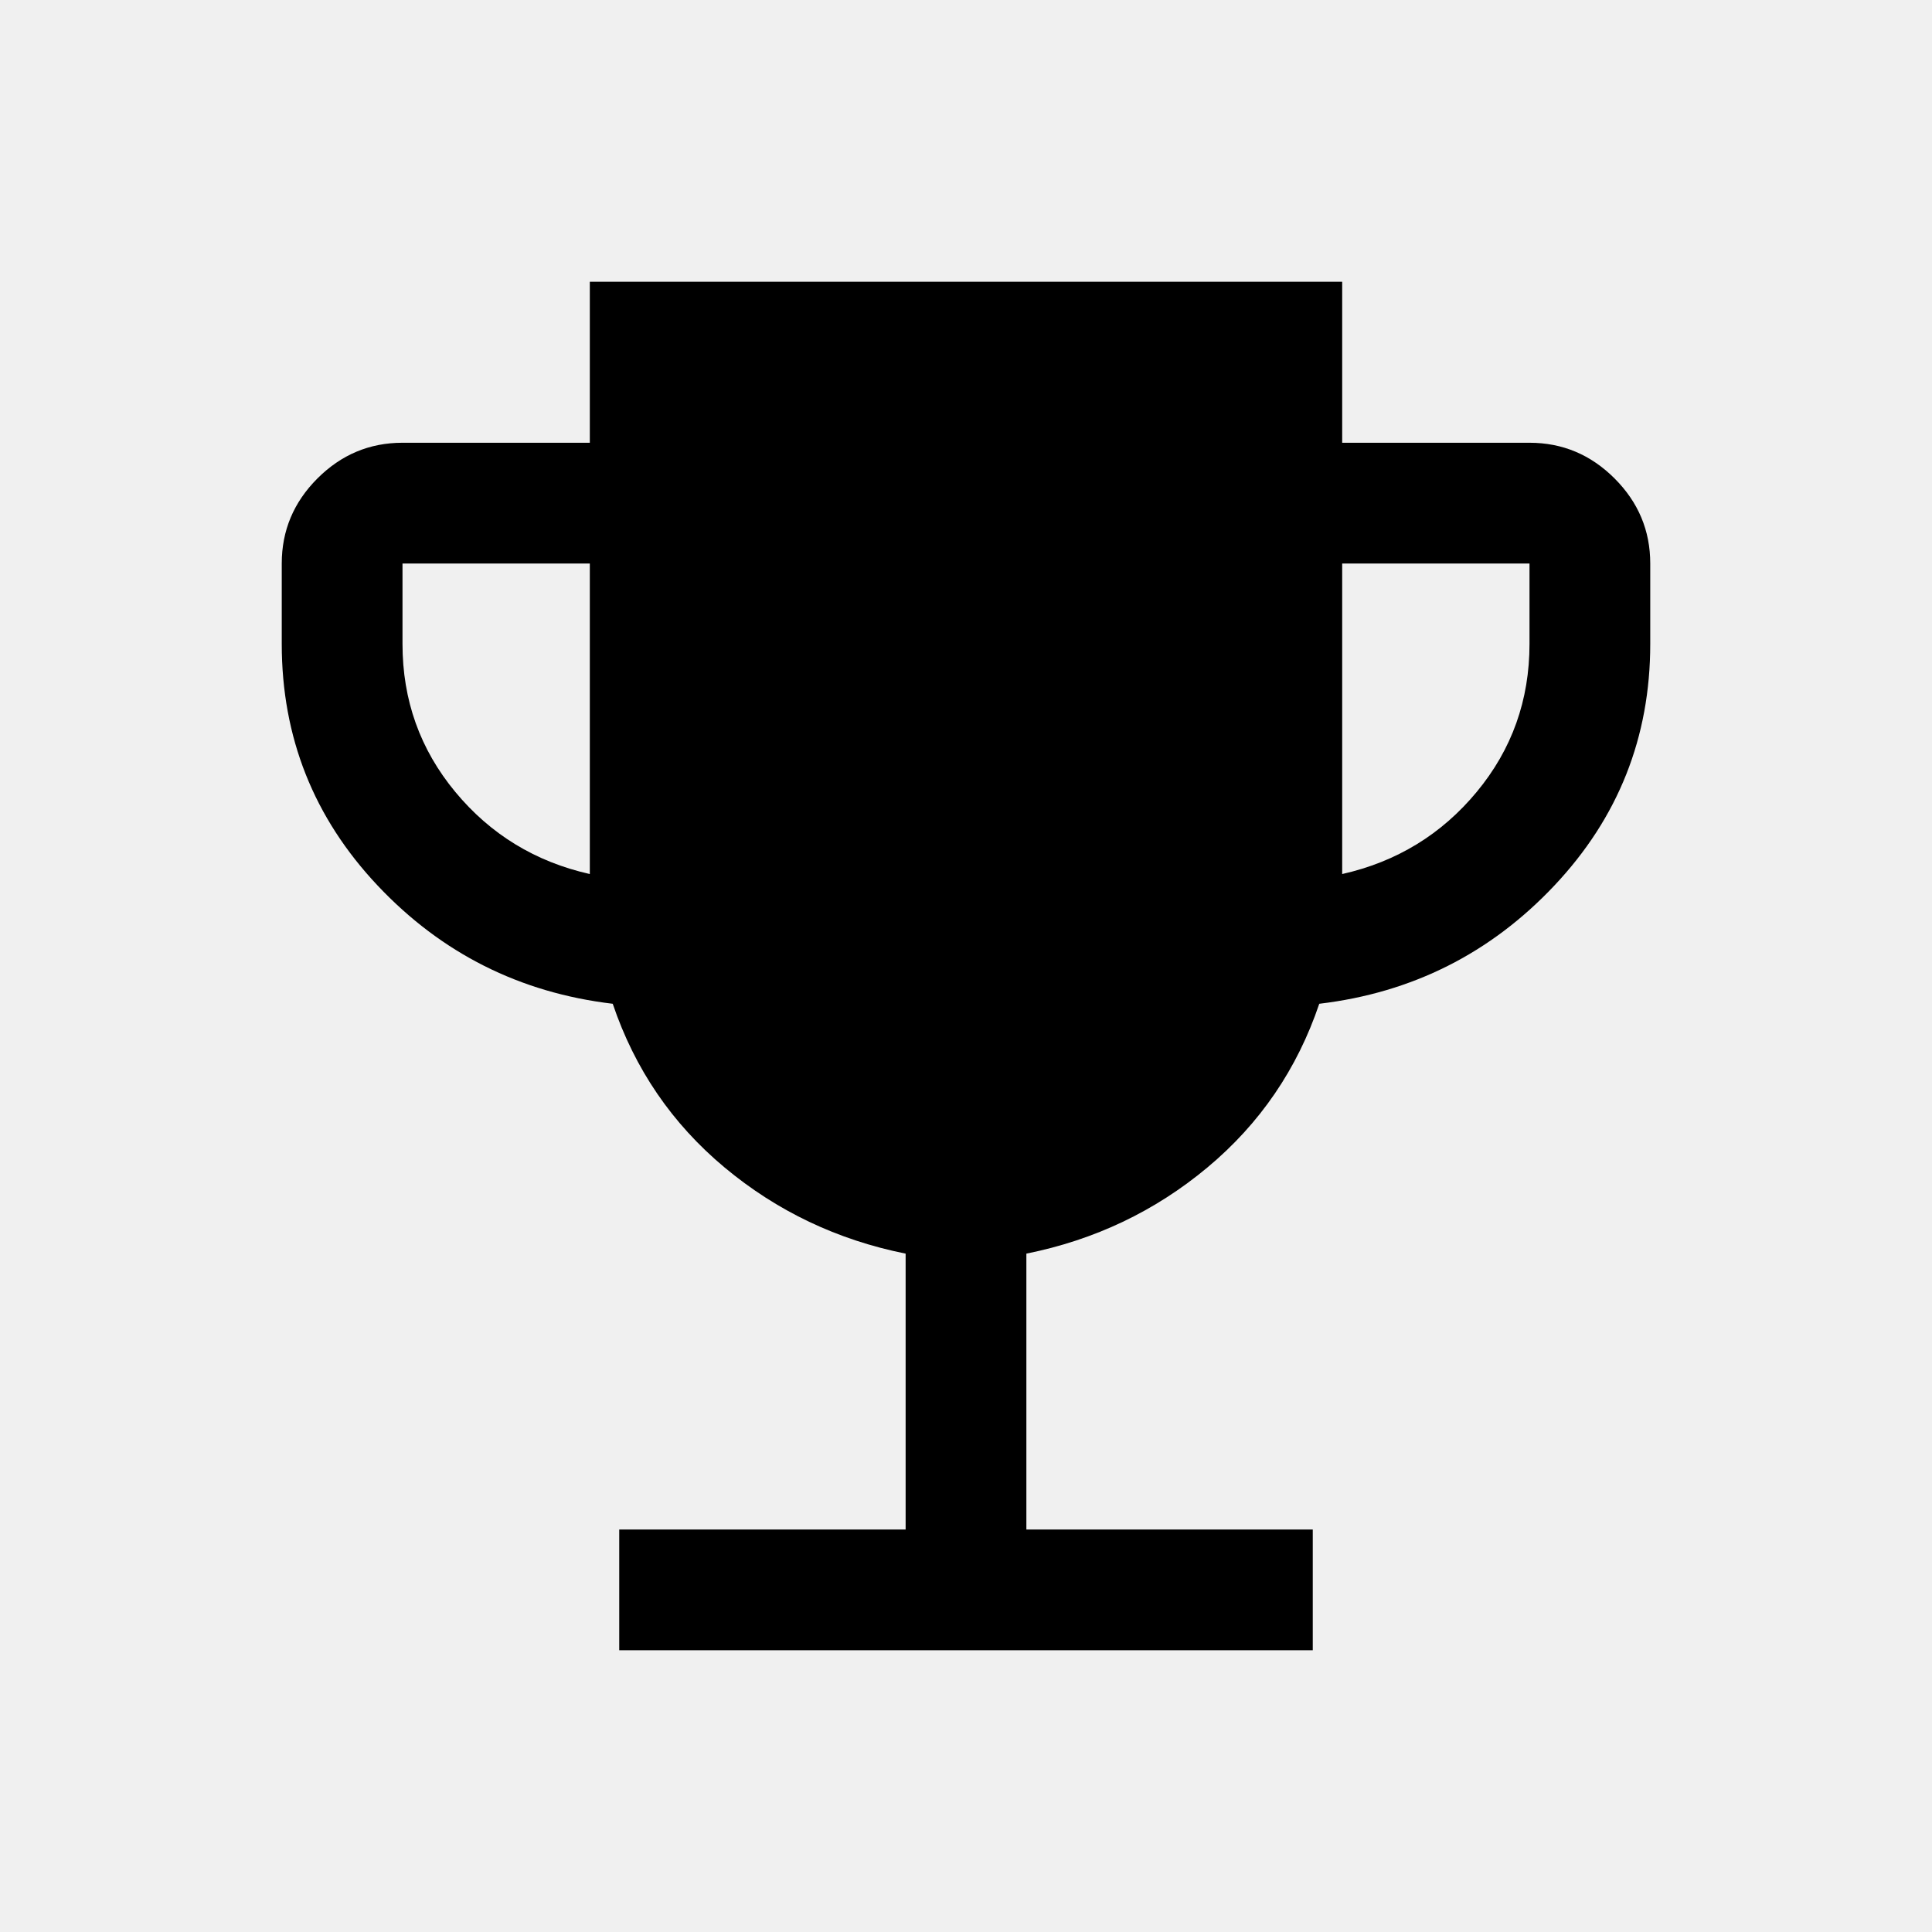
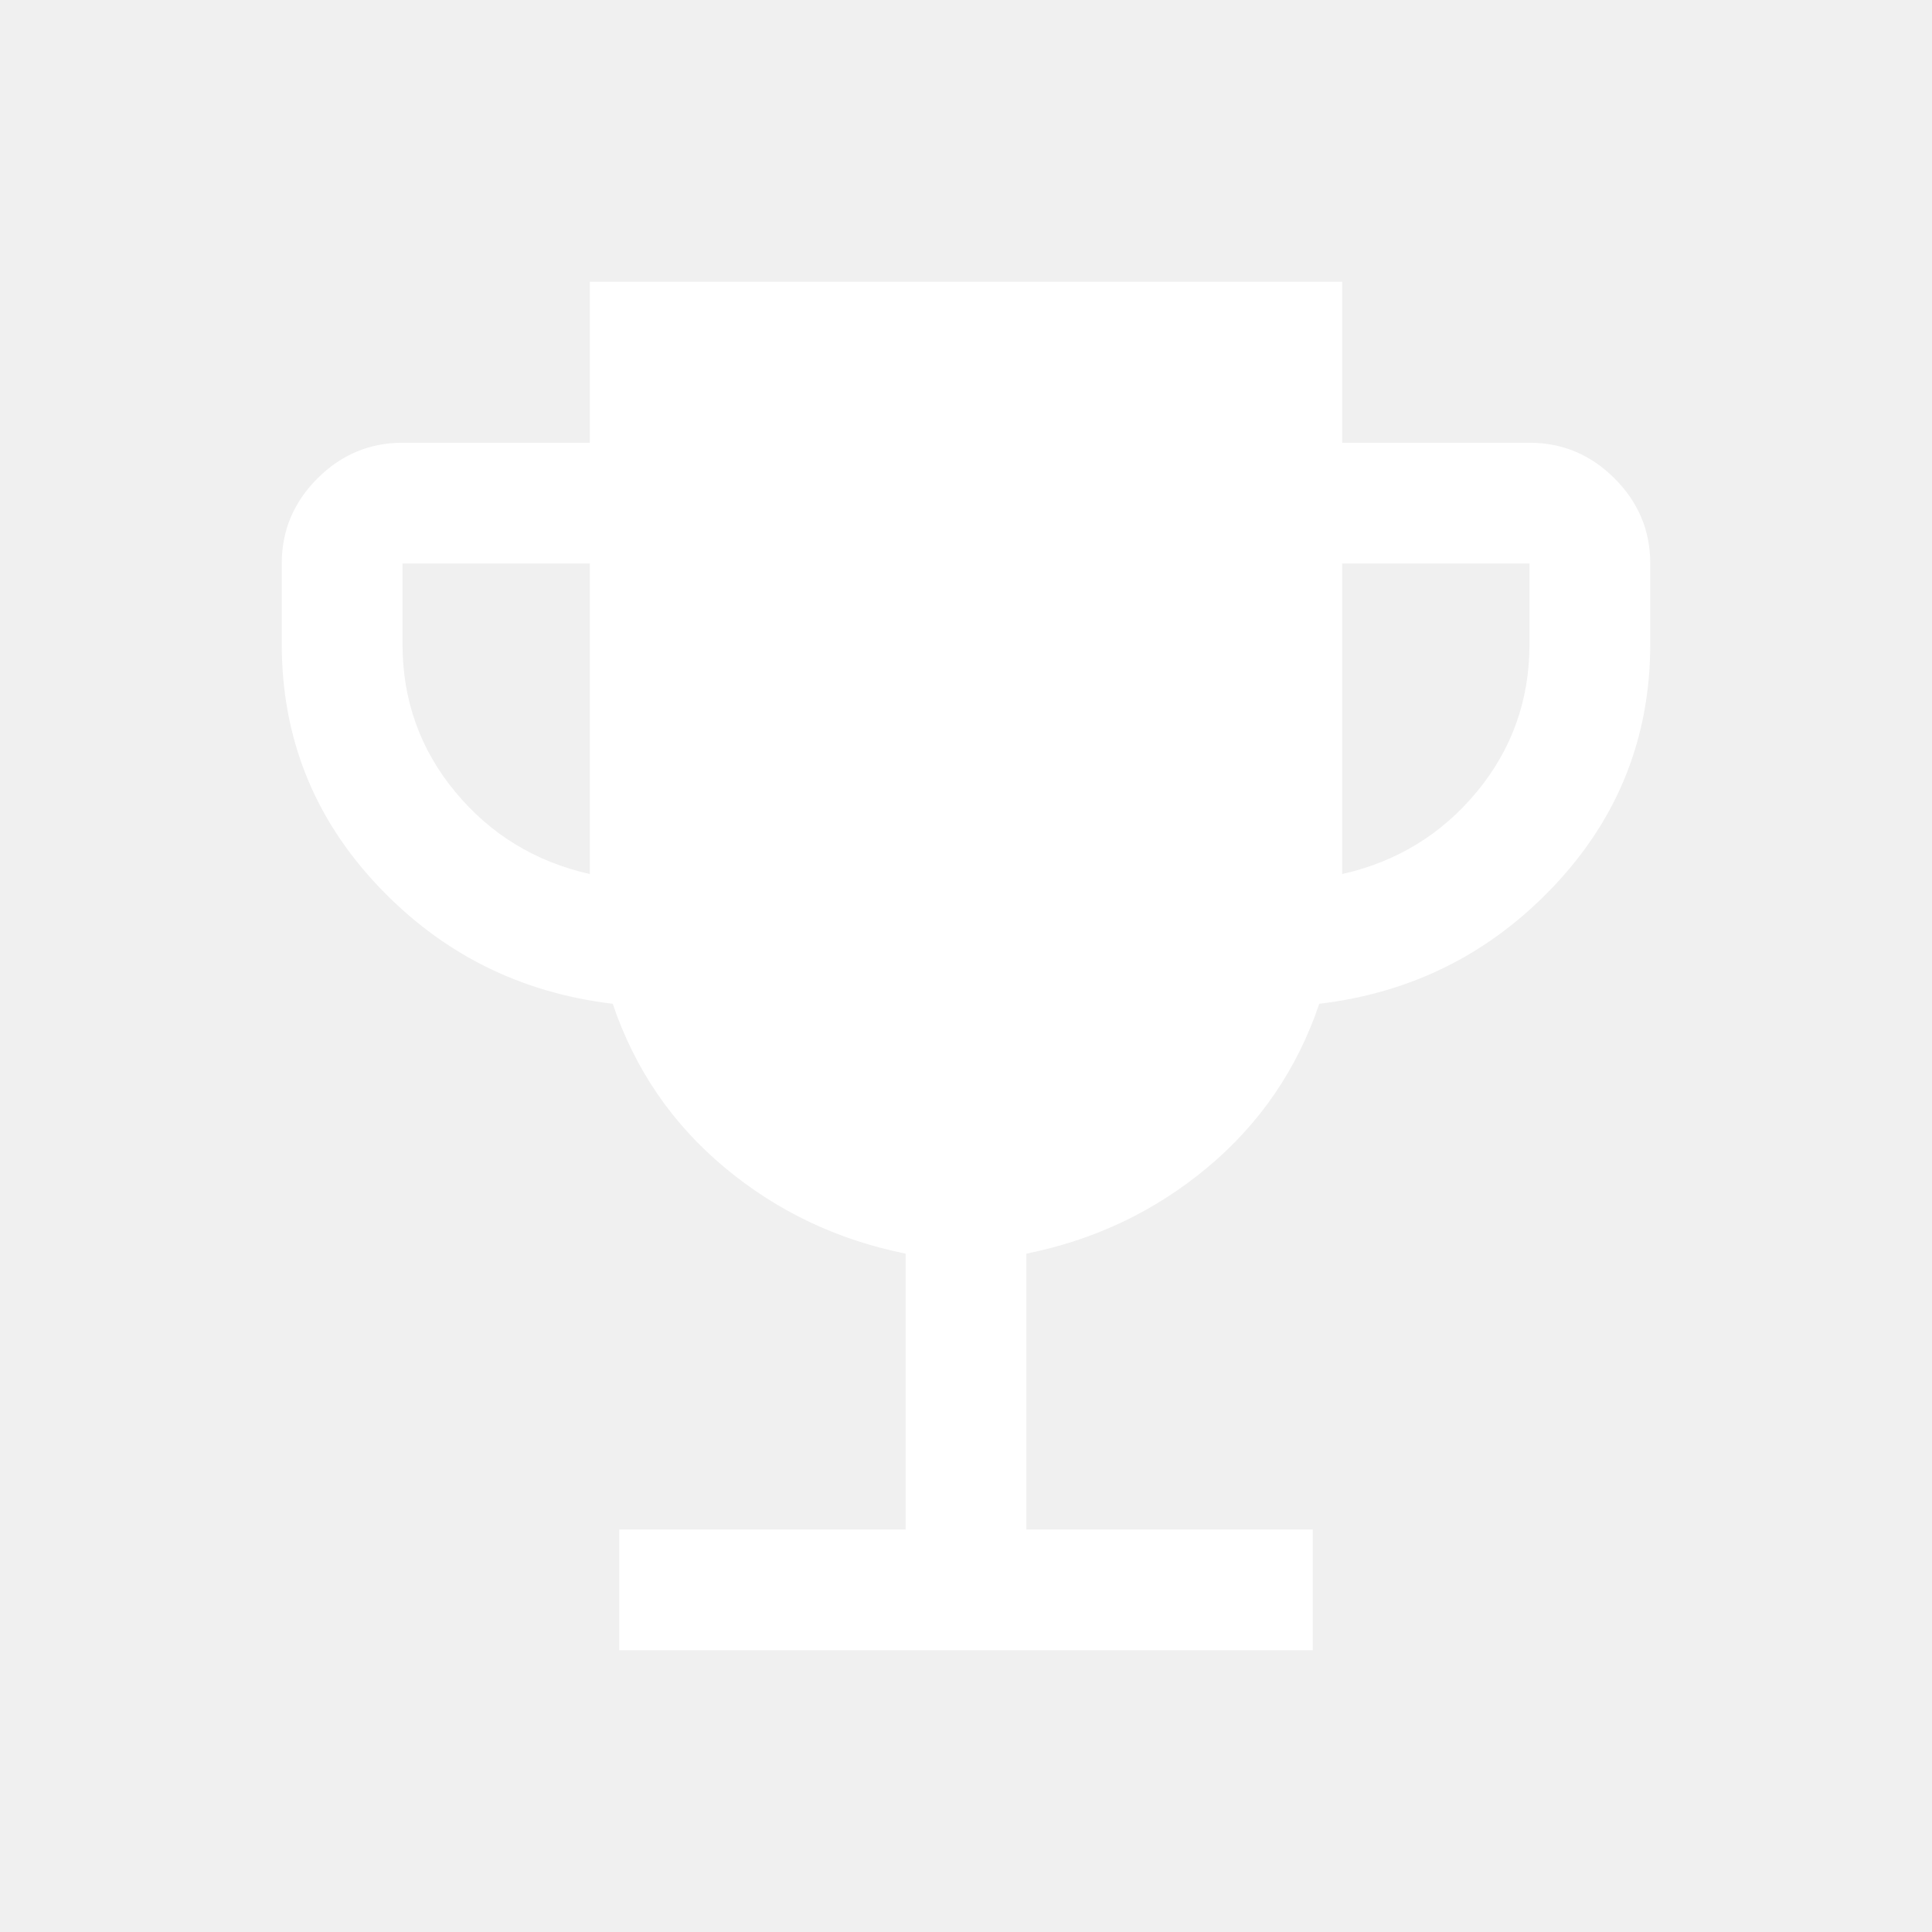
- <svg xmlns="http://www.w3.org/2000/svg" height="24" viewBox="0 -960 960 960" width="24">
+ <svg xmlns="http://www.w3.org/2000/svg" fill="#fff" height="24" viewBox="0 -960 960 960" width="24">
  <path d="M307.694-140.001V-200h142.307v-137.078q-50.923-10.231-90-42.846-39.077-32.616-55.539-81.308-69.23-8.231-116.845-58.769Q140.001-570.539 140.001-640v-40q0-24.538 17.731-42.268 17.73-17.731 42.268-17.731h93.078v-80h373.844v80H760q24.538 0 42.268 17.731 17.731 17.73 17.731 42.268v40q0 69.461-47.616 119.999-47.615 50.538-116.845 58.769-16.462 48.692-55.539 81.308-39.077 32.615-90 42.846V-200h142.307v59.999H307.694Zm-14.616-385.691V-680H200v40q0 41.846 26.231 73.5 26.231 31.654 66.847 40.808Zm373.844 0q40.616-9.154 66.847-40.808Q760-598.154 760-640v-40h-93.078v154.308Z" />
</svg>
